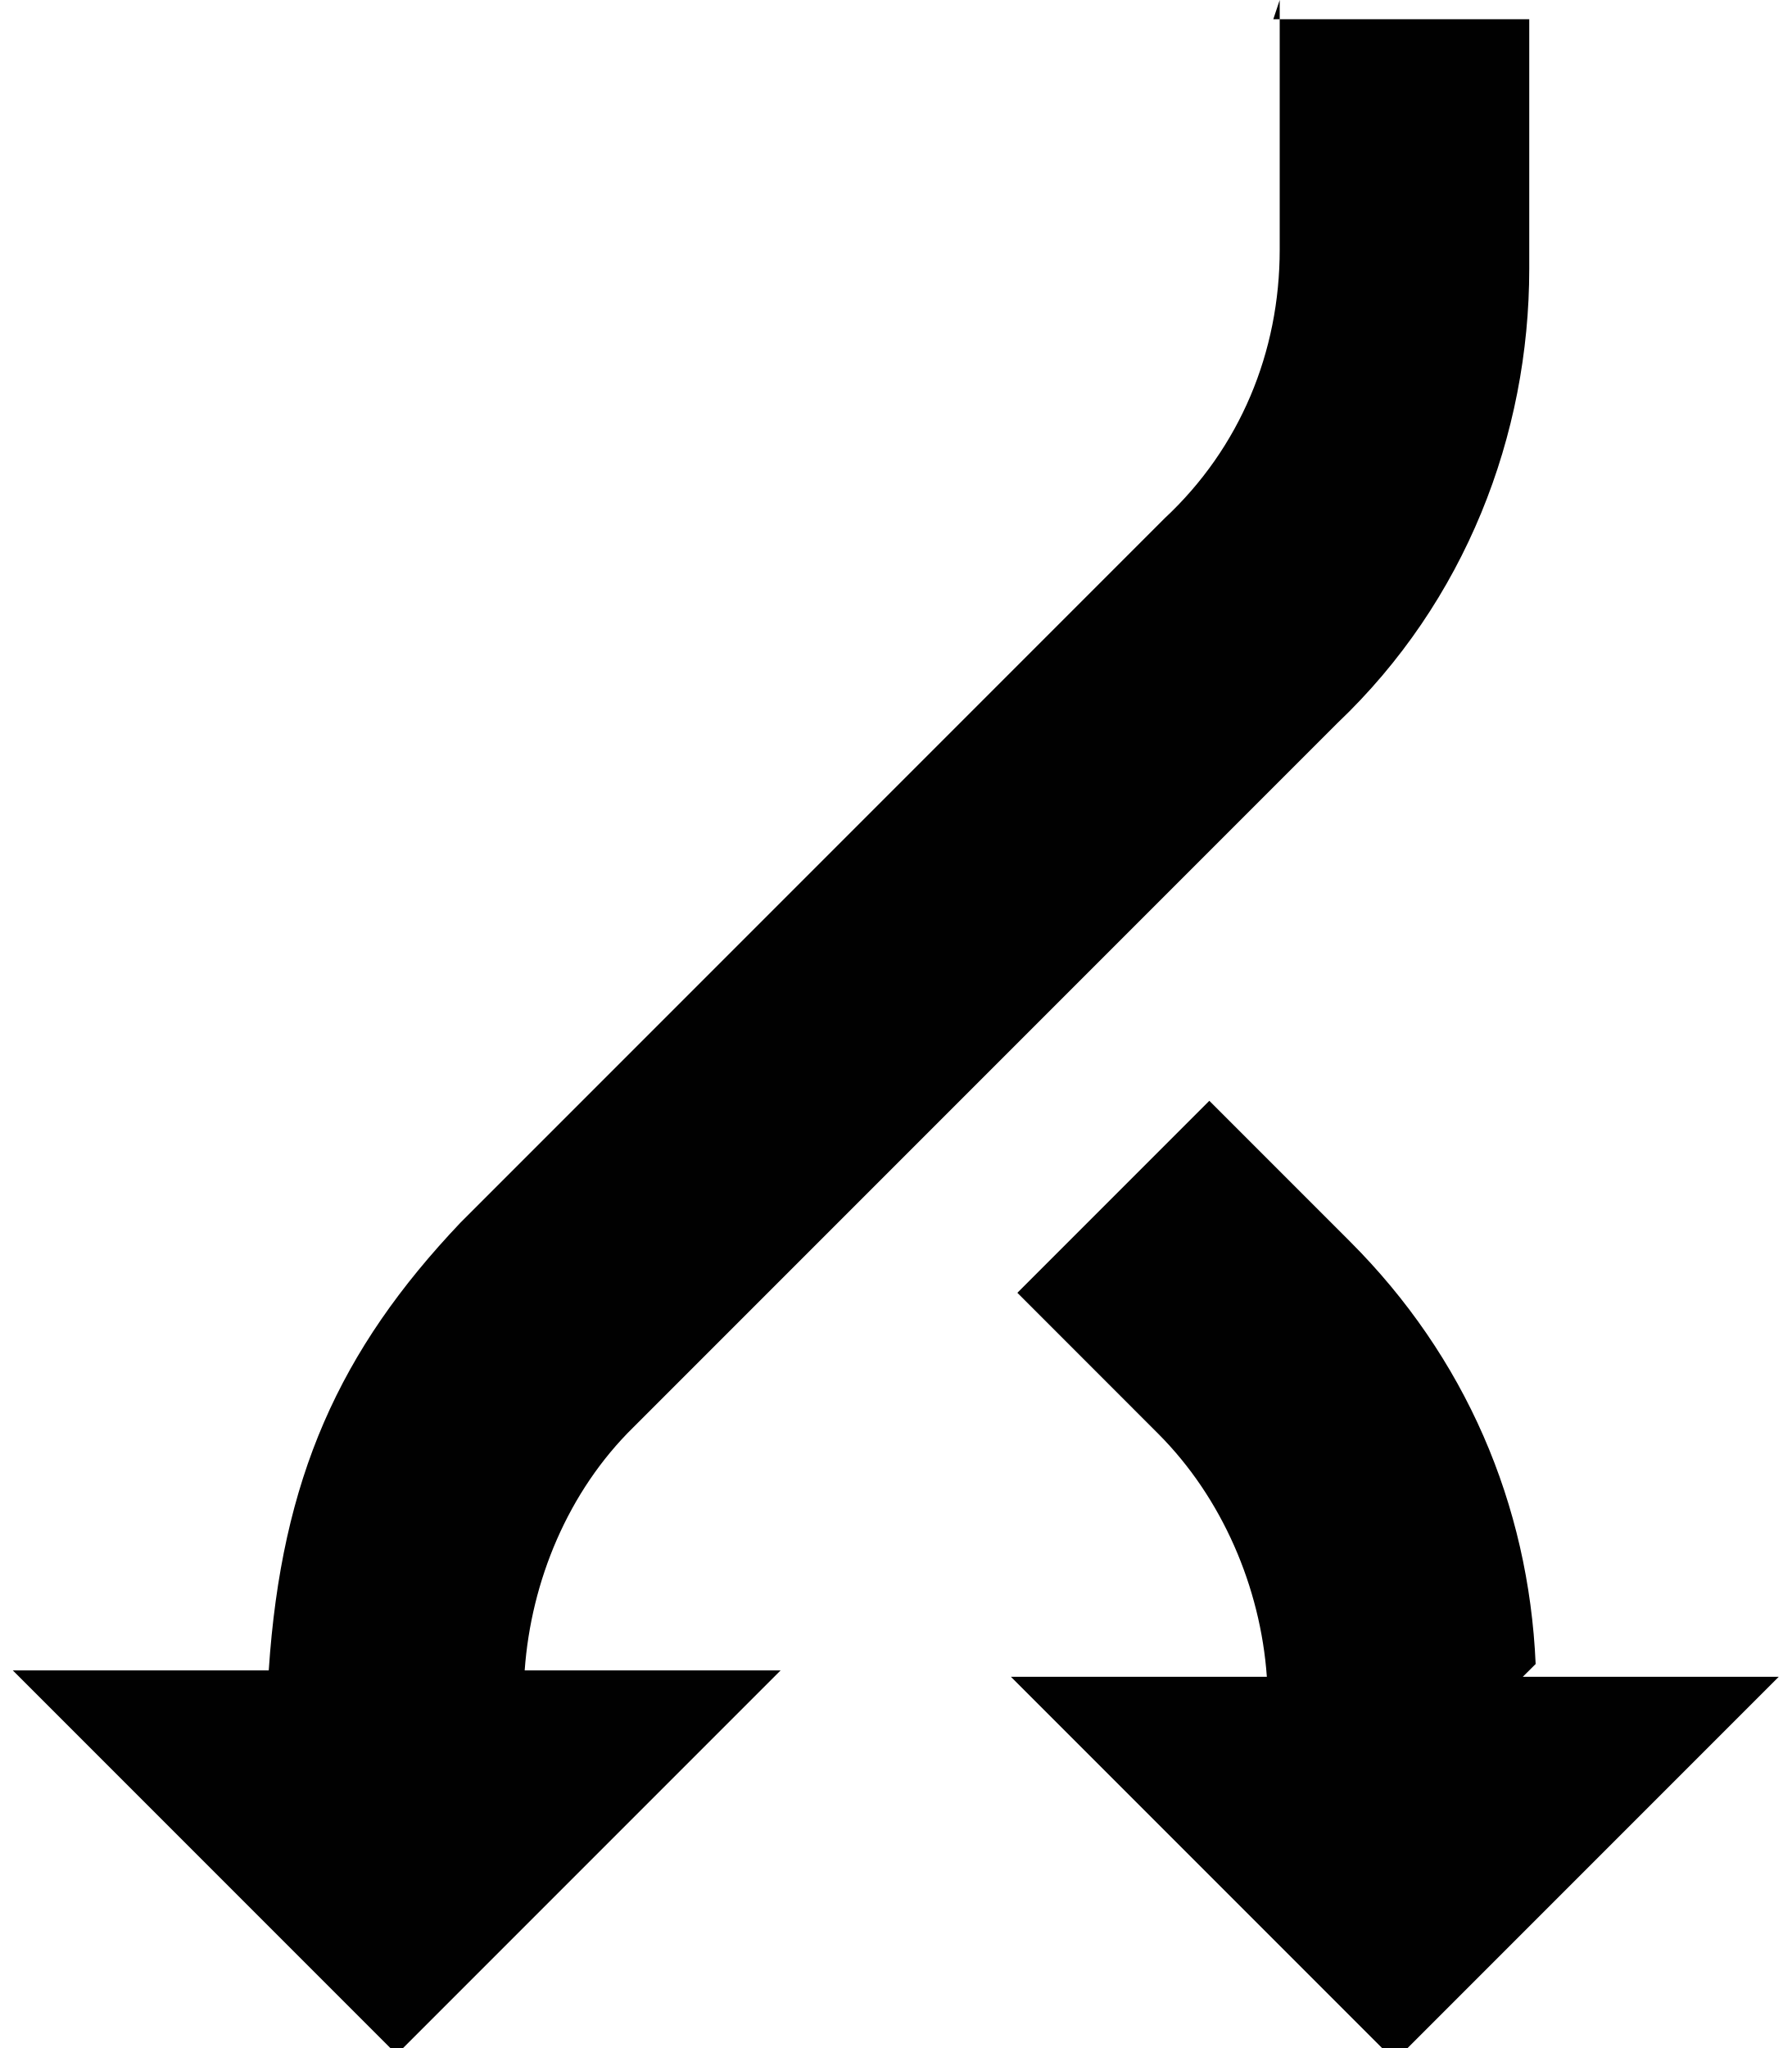
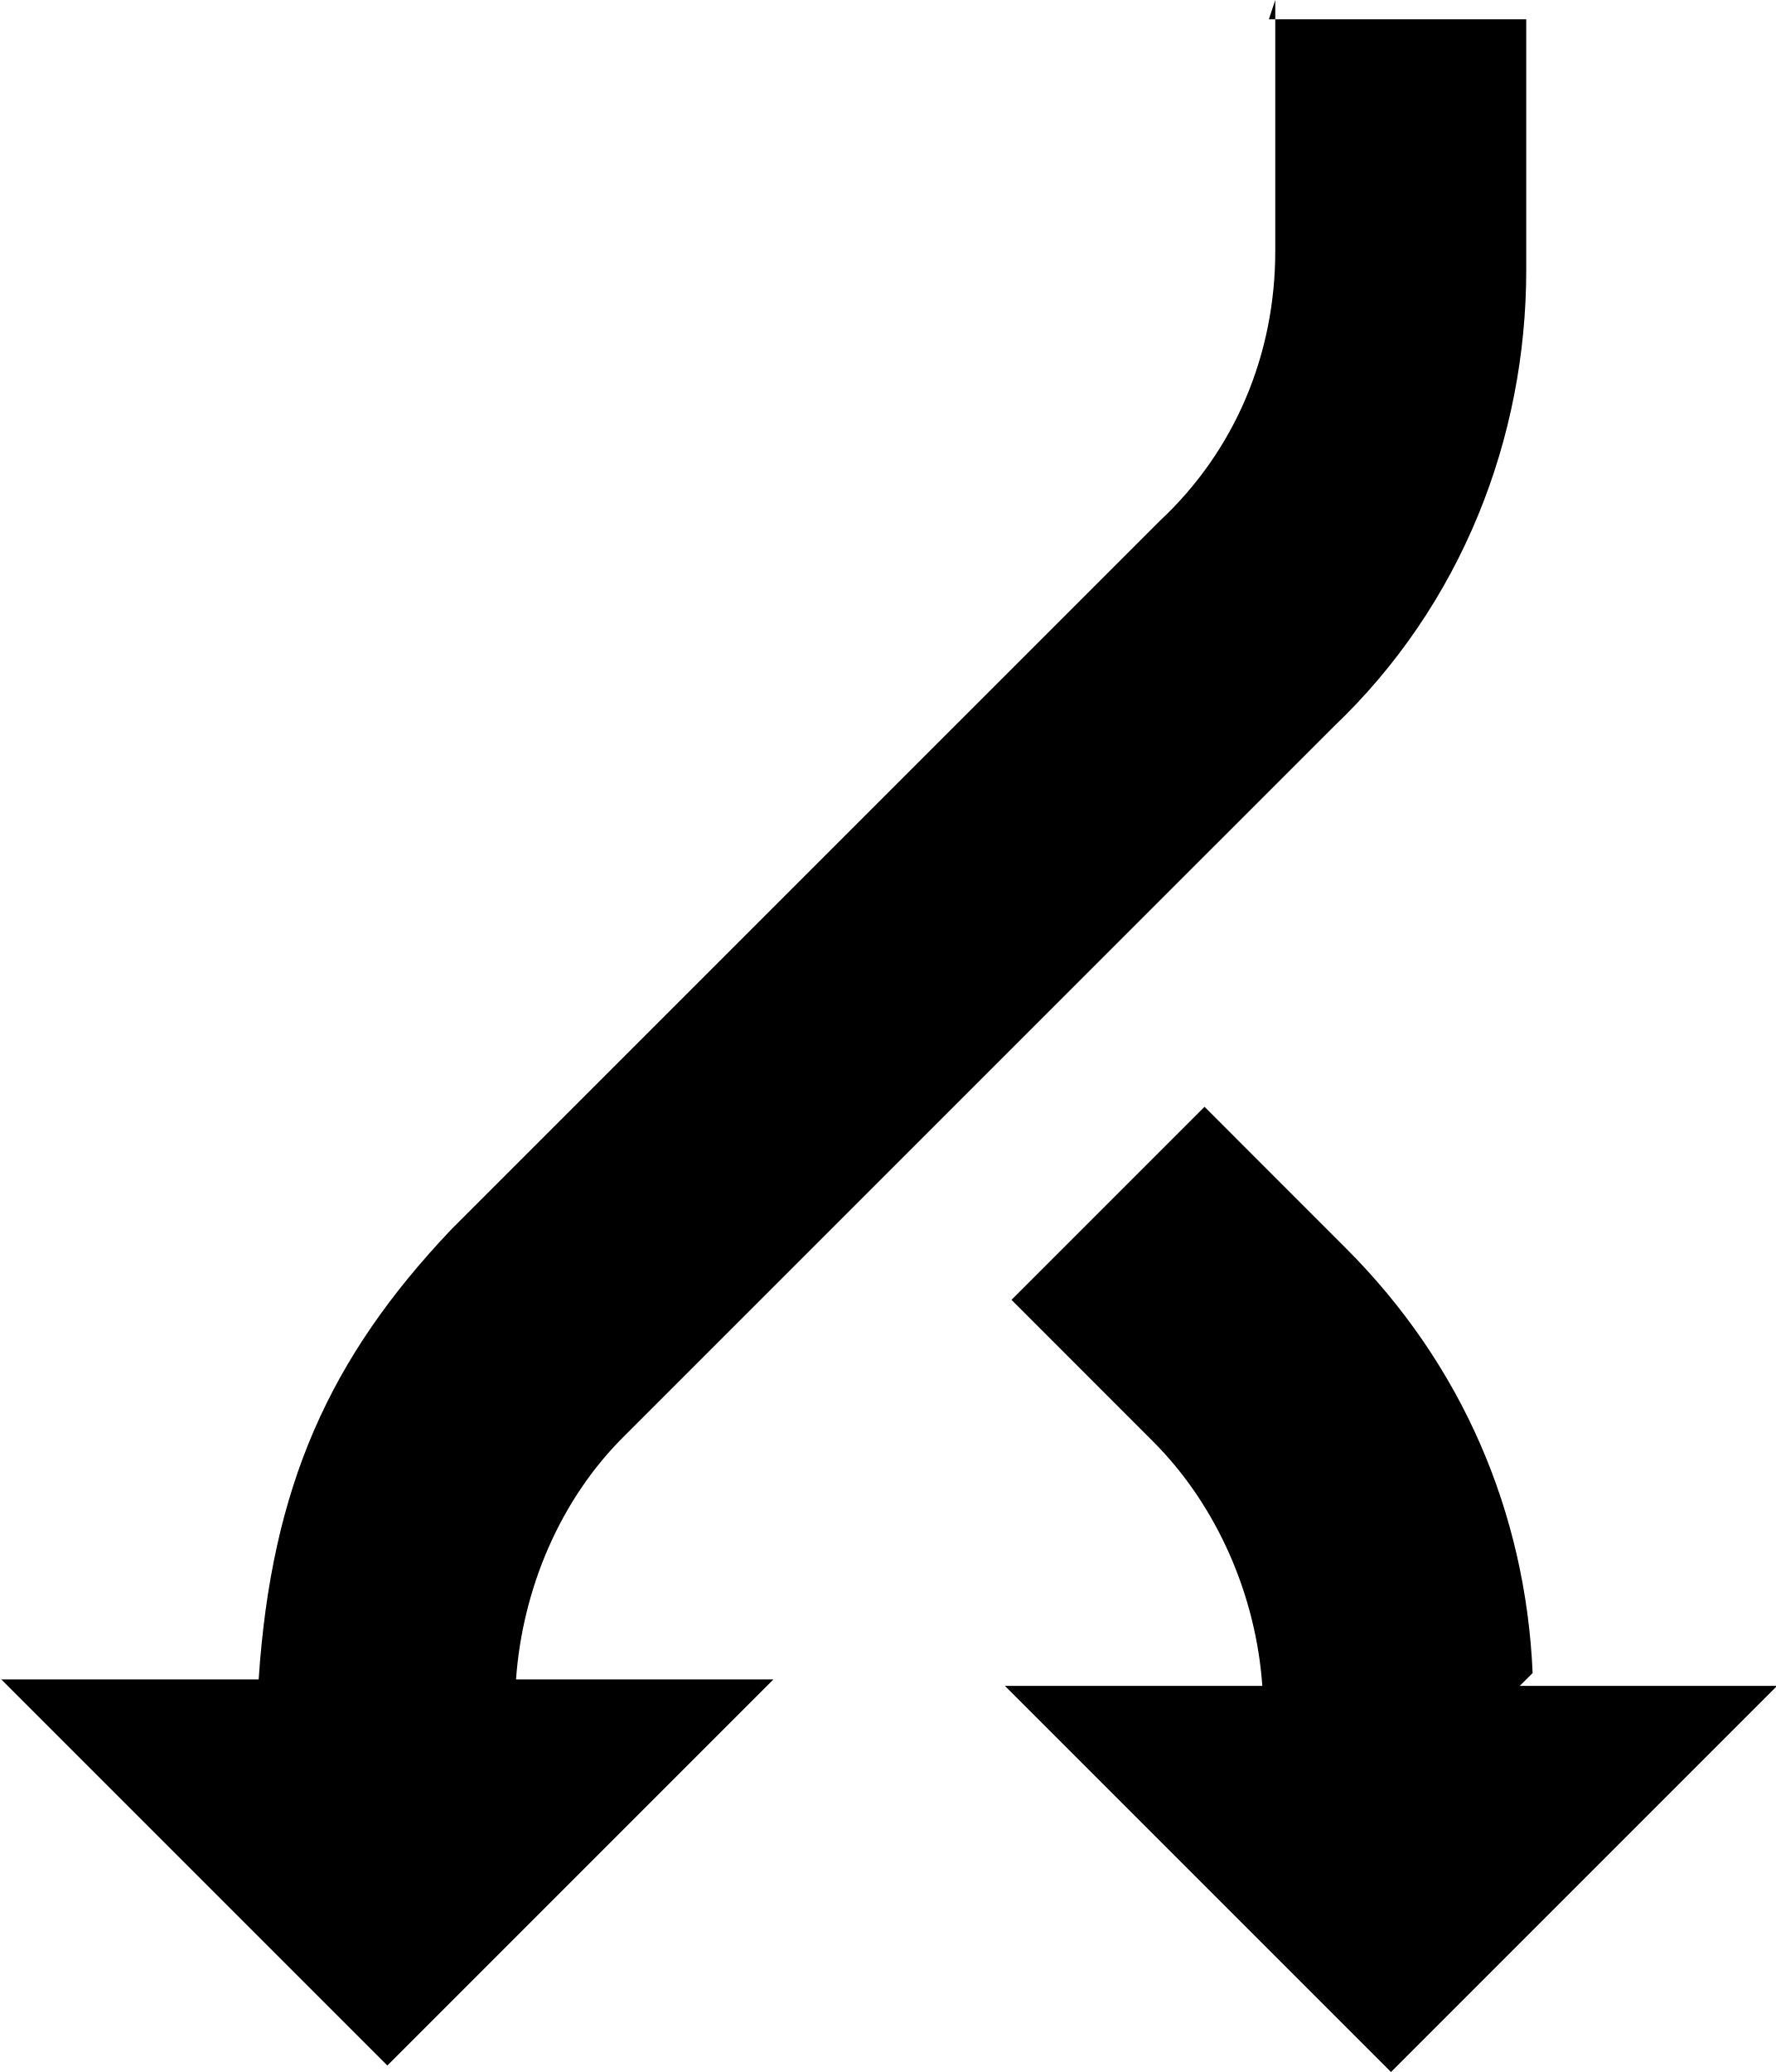
- <svg xmlns="http://www.w3.org/2000/svg" x="0px" y="0px" width="28px" height="32px">
-   <g>
-     <path fill="#010101" d="M20,0v3.9c0,1.6-0.62,3.1-1.8,4.2l-11,11c-1.9,2-2.8,4-3,7h-4l6,6l6-6h-4c0.1-1.399,0.68-2.8,1.7-3.8l11-11 c2-1.9,3-4.5,3-7.1V0.3h-4L20,0z" />
-     <path fill="#010101" d="M24,26c-0.109-2.5-1.1-4.8-2.9-6.6L18.9,17.2l-3,3l2.199,2.2c1,1,1.601,2.399,1.7,3.8h-4l6,6l6-6h-4L24,26z " />
-   </g>
+ <svg xmlns="http://www.w3.org/2000/svg" x="0px" y="0px" width="275.984px" height="322px">
+   <path fill="#000" d="M198.197,0v38.999C198.197,55,191.996,70,180.199,81L70.2,190.995c-19.004,20-28.003,40-30,69.999h-40l60,60l59.999-60h-40c0.996-13.984,6.797-27.997,16.997-37.997l110.005-110c20-18.999,30-44.999,30-70.995V2.998h-40L198.197,0z" />
+   <path fill="#000" d="M238.197,259.998c-1.094-24.999-10.996-47.997-29.004-65.995l-21.992-22.002l-30,30l21.992,22.002c10,10,16.006,23.983,16.992,37.997h-40l60,60l59.999-60h-39.999L238.197,259.998z" />
</svg>
